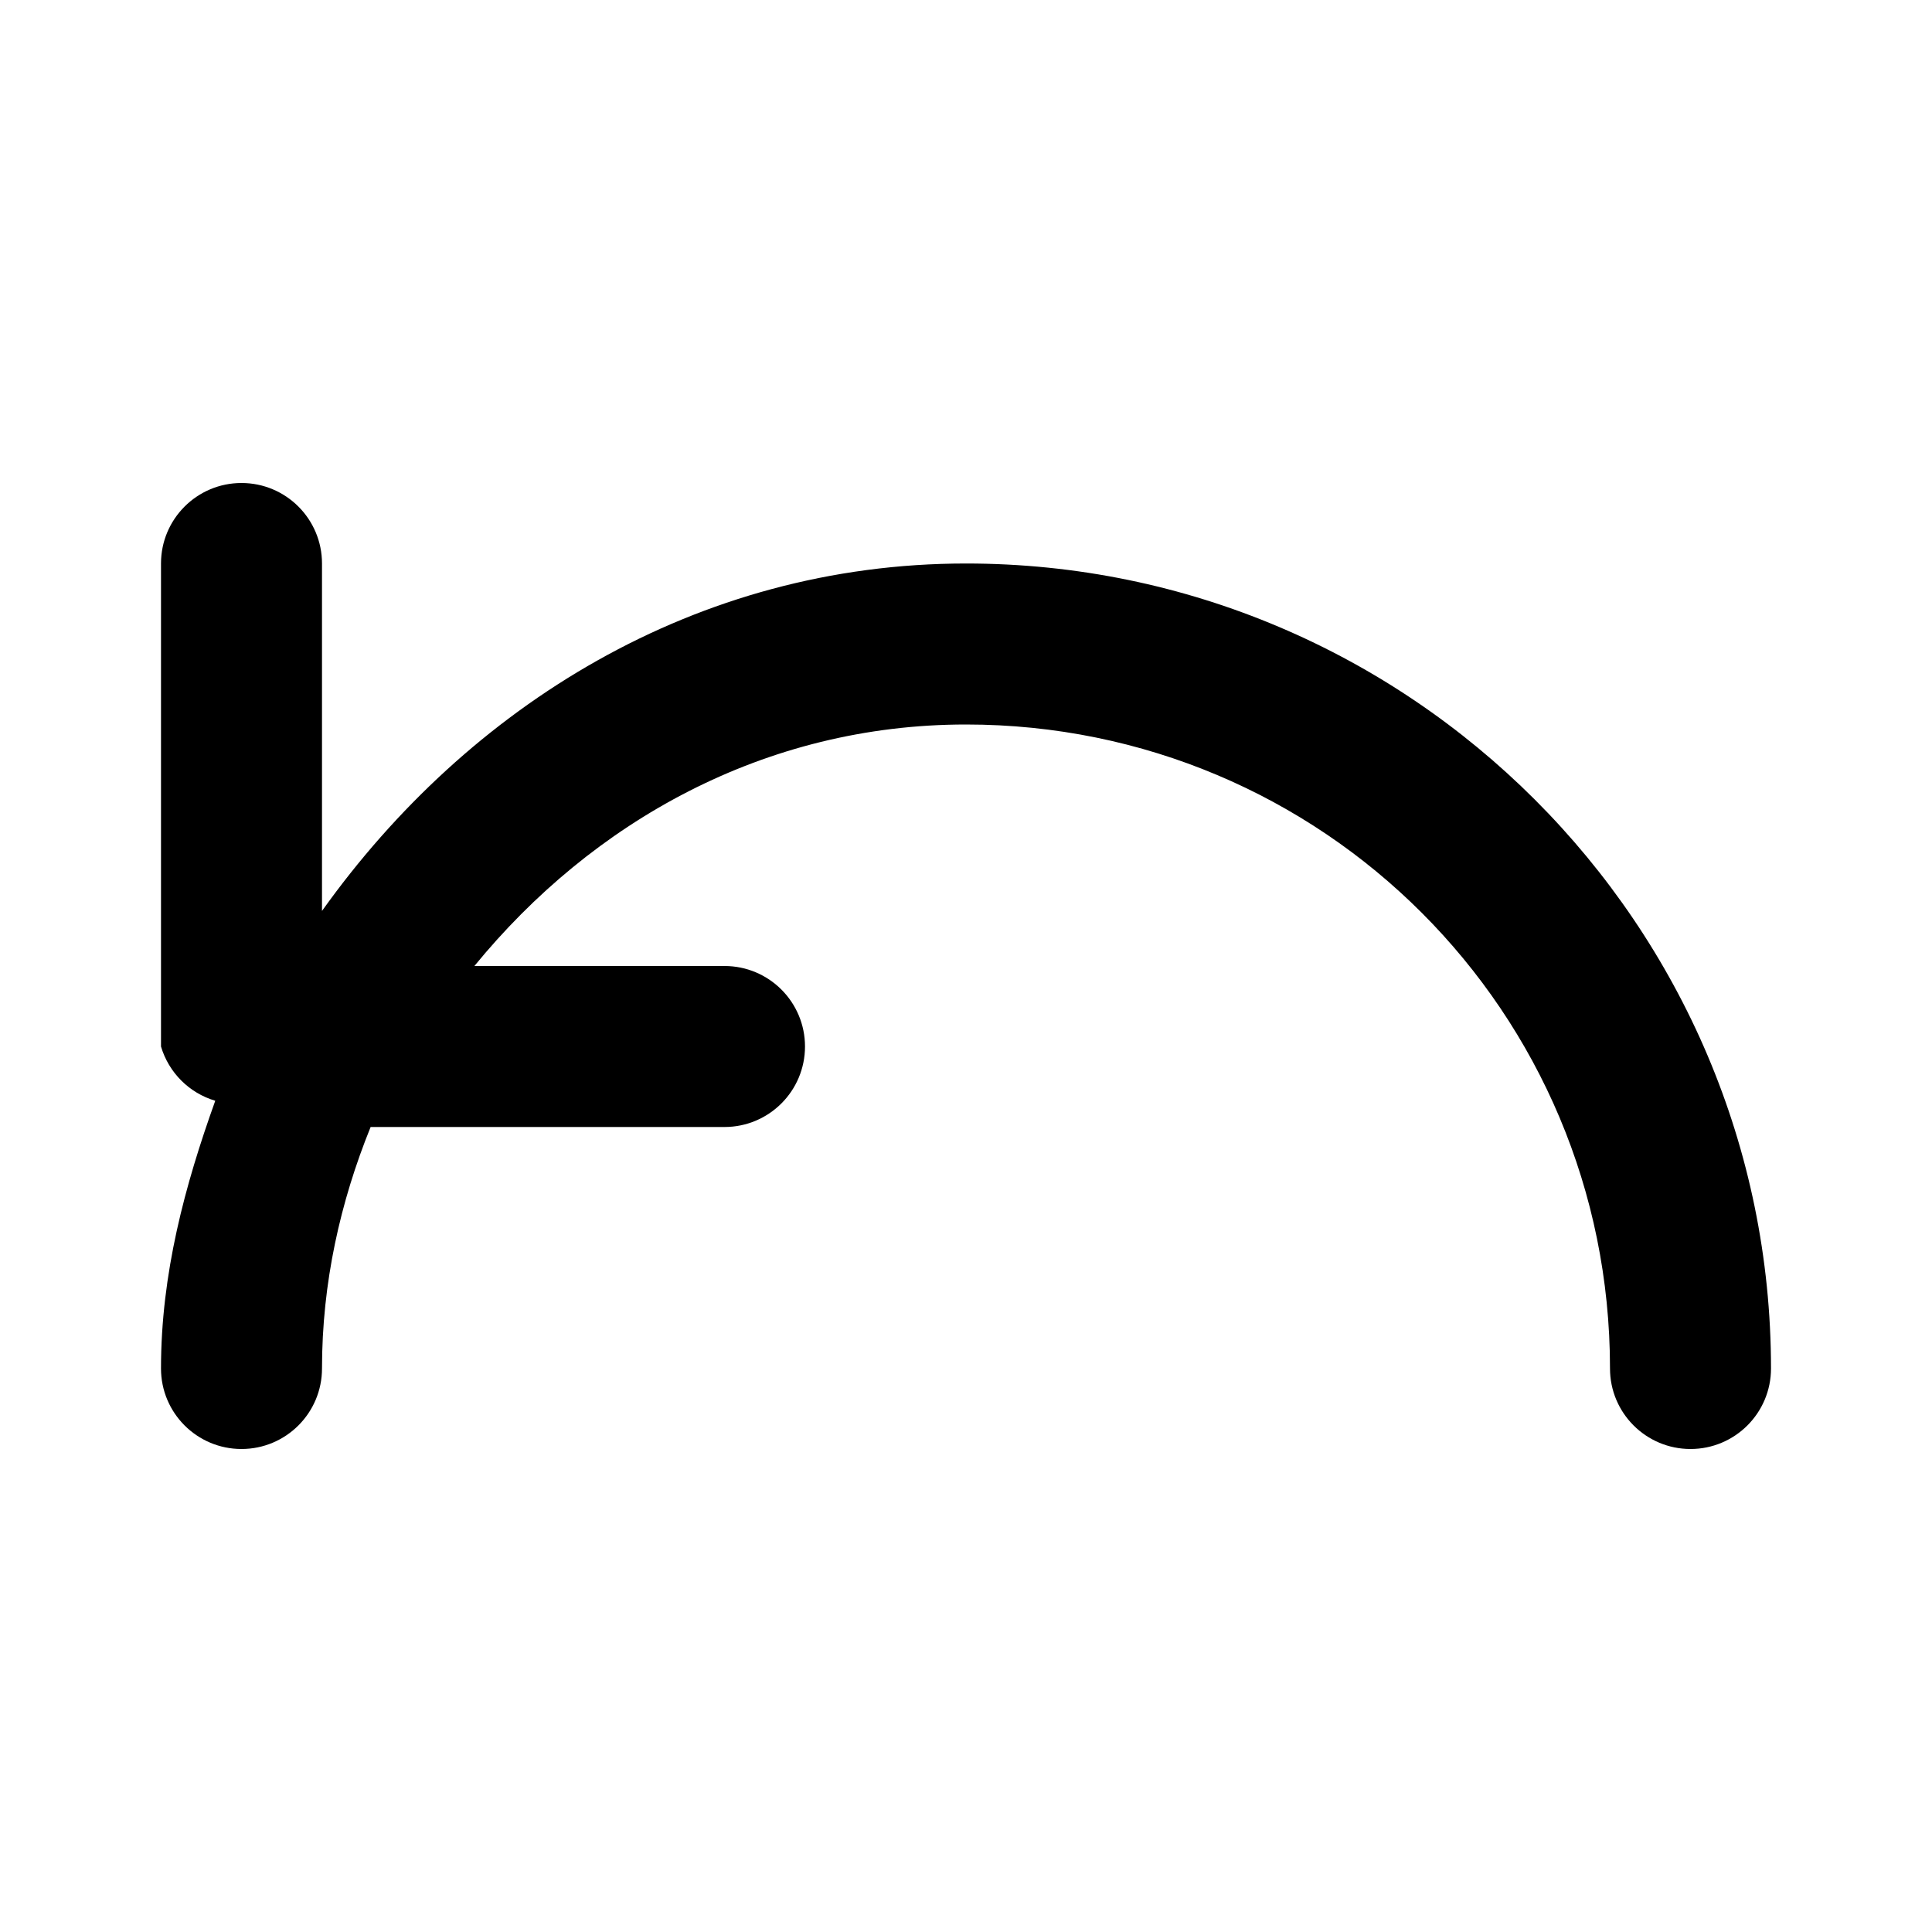
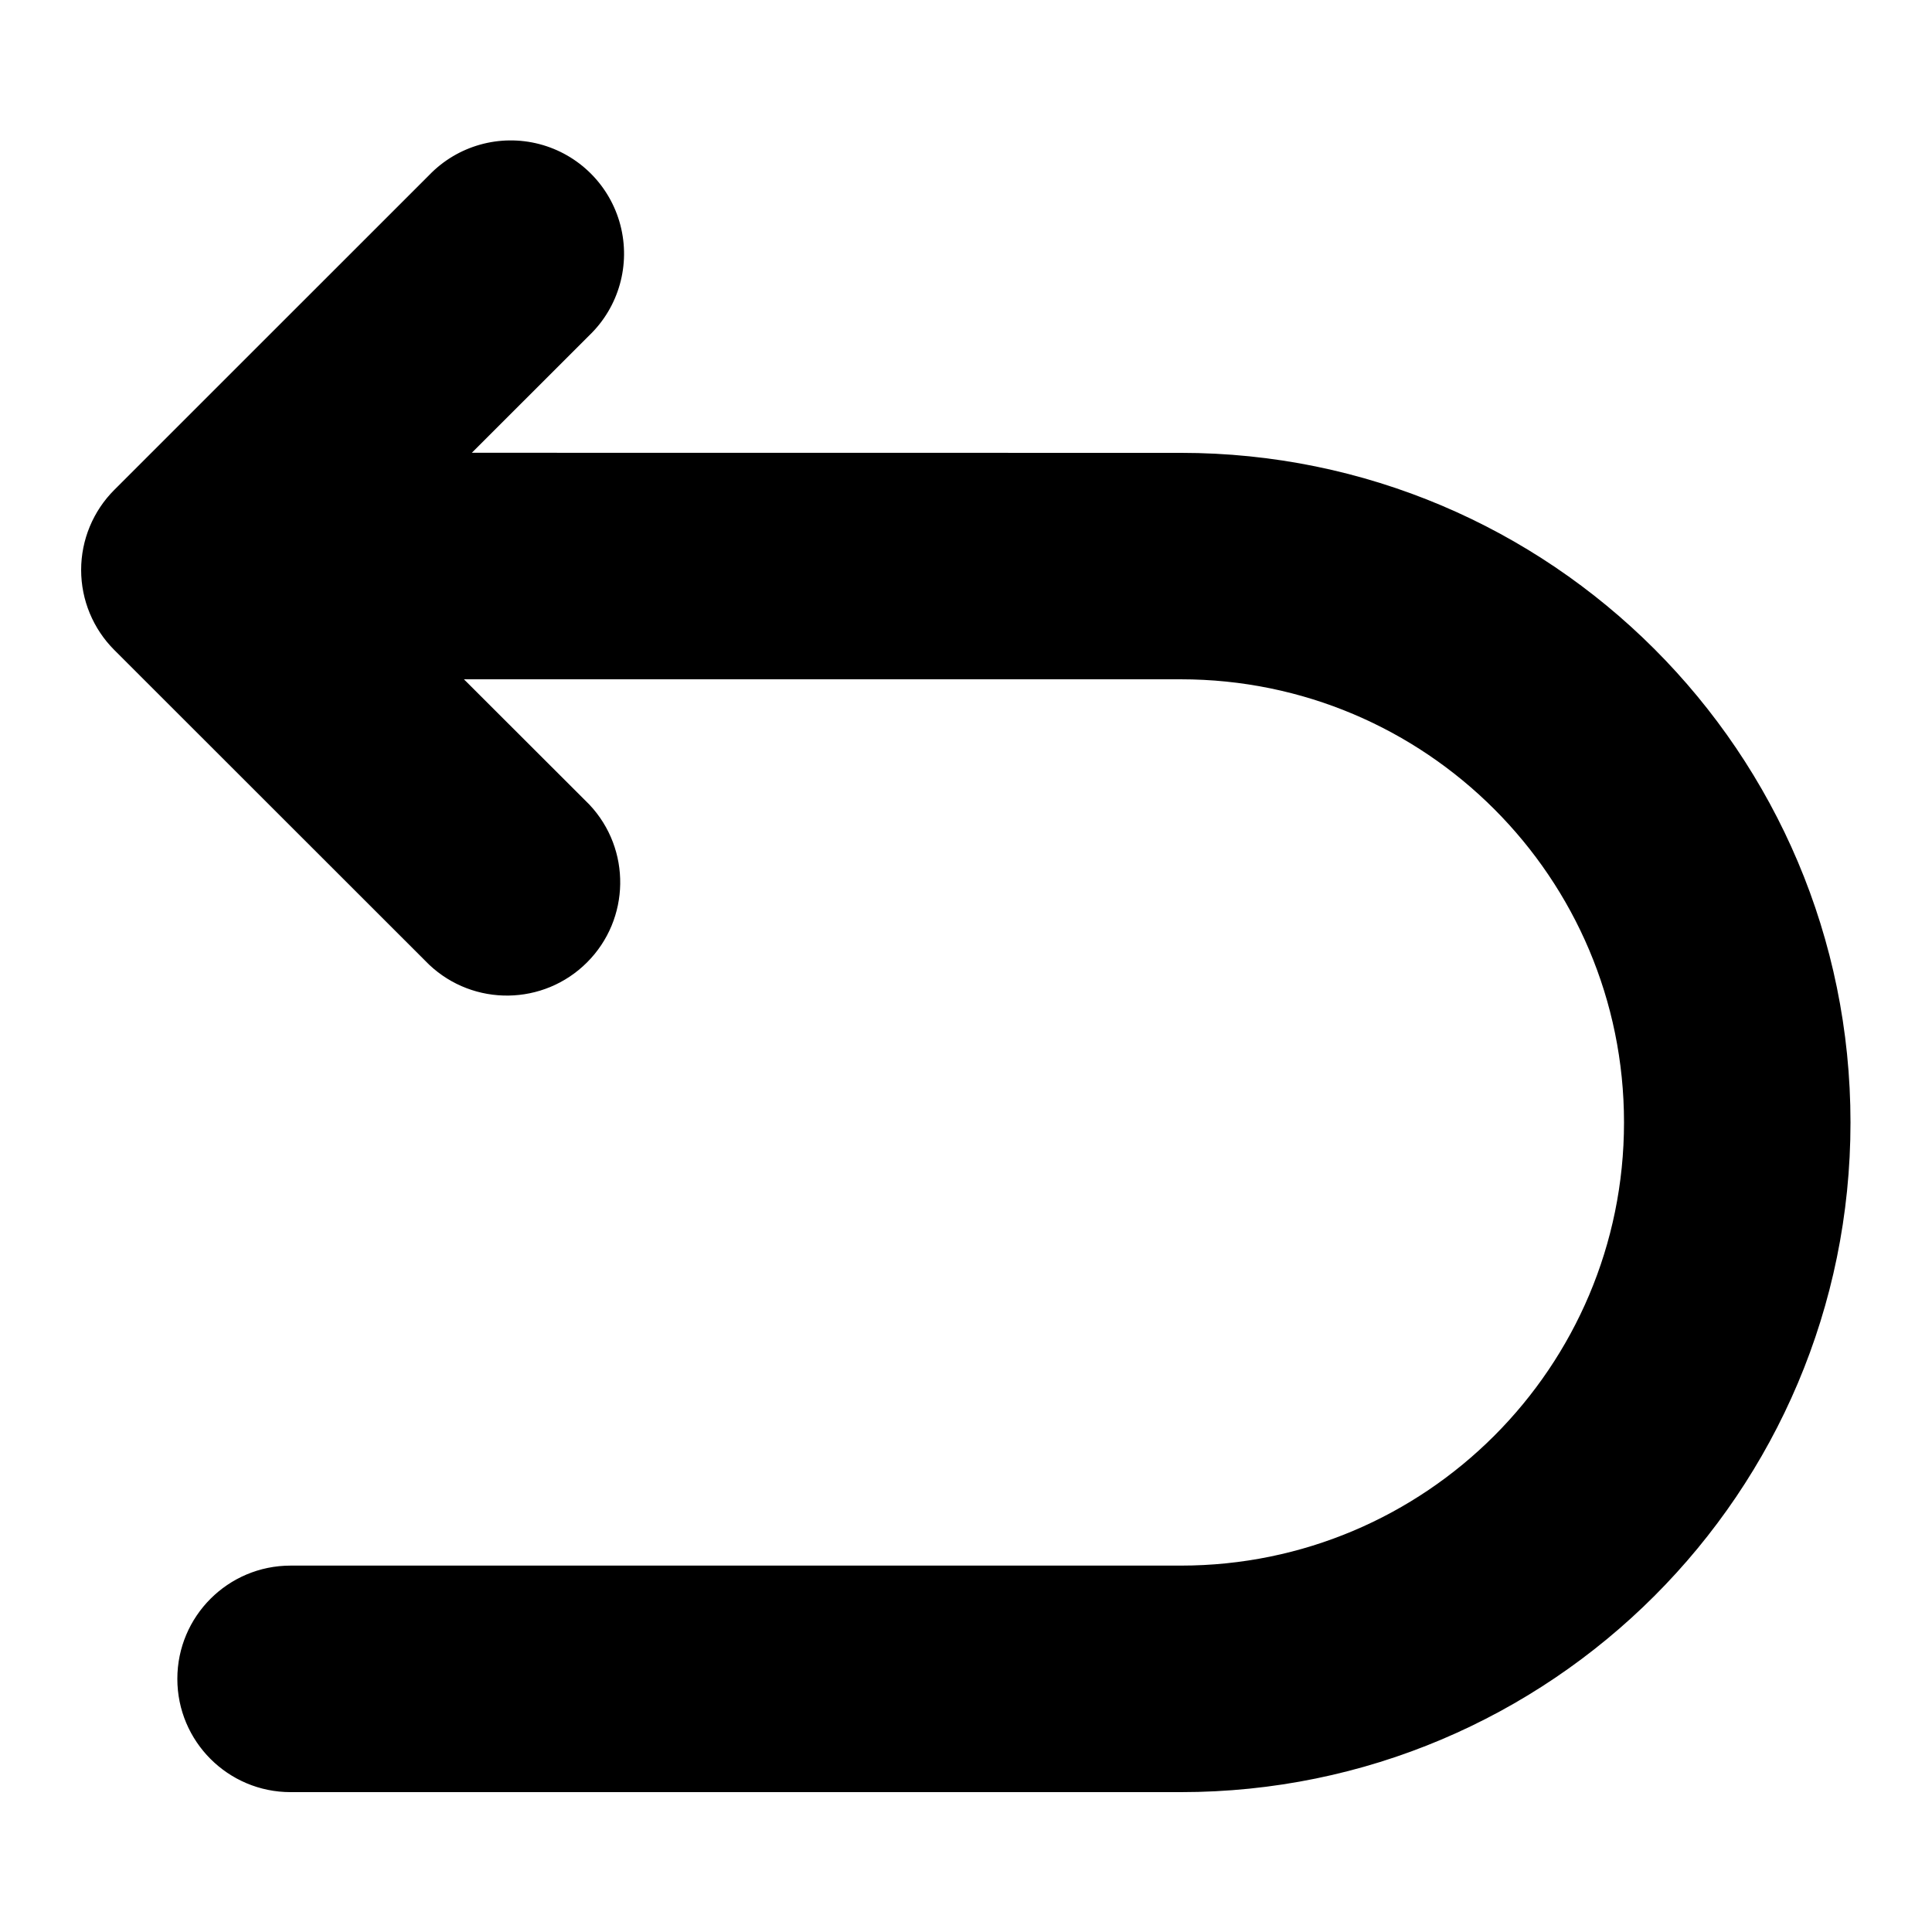
- <svg xmlns="http://www.w3.org/2000/svg" viewBox="0 0 24 24" width="24" height="24" version="1.1" id="svg1">
+ <svg xmlns="http://www.w3.org/2000/svg" viewBox="0 0 24 24" width="24" height="24" fill="none" stroke="currentColor" stroke-width="1.8" stroke-linecap="round" stroke-linejoin="round" version="1.1" id="svg1">
  <defs id="defs1" />
-   <path style="baseline-shift:baseline;display:inline;overflow:visible;vector-effect:none;stroke-linecap:round;stroke-linejoin:round;enable-background:accumulate;stop-color:#000000;stop-opacity:1;opacity:1" d="M 3,6 A 1,1 0 0 0 2,7 v 6 a 1,1 0 0 0 0.674,0.674 C 2.297,14.725 2,15.821 2,17 a 1,1 0 0 0 1,1 1,1 0 0 0 1,-1 C 4,15.935 4.228,14.928 4.604,14 H 9 A 1,1 0 0 0 10,13 1,1 0 0 0 9,12 H 5.893 C 7.358,10.209 9.497,9 12,9 c 4.43,0 8,3.57 8,8 a 1,1 0 0 0 1,1 1,1 0 0 0 1,-1 C 22,11.489 17.511,7 12,7 8.645,7 5.815,8.772 4,11.316 V 7 A 1,1 0 0 0 3,6 Z" id="path1" />
+   <path d="M 5.802,5.649 7.304,4.148 A 1.383,1.383 0 1 0 5.348,2.193 L 1.438,6.102 a 1.382,1.382 0 0 0 0,1.956 L 5.348,11.966 A 1.383,1.383 0 0 0 7.304,10.012 L 5.704,8.414 h 8.965 a 5.529,5.529 0 1 1 0,11.059 H 3.61 a 1.382,1.382 0 0 0 0,2.765 h 11.059 a 8.294,8.294 0 1 0 0,-16.588 z" fill="#666666" p-id="3198" id="path1" style="fill:#000000;fill-opacity:1;stroke-width:0.049" />
</svg>
